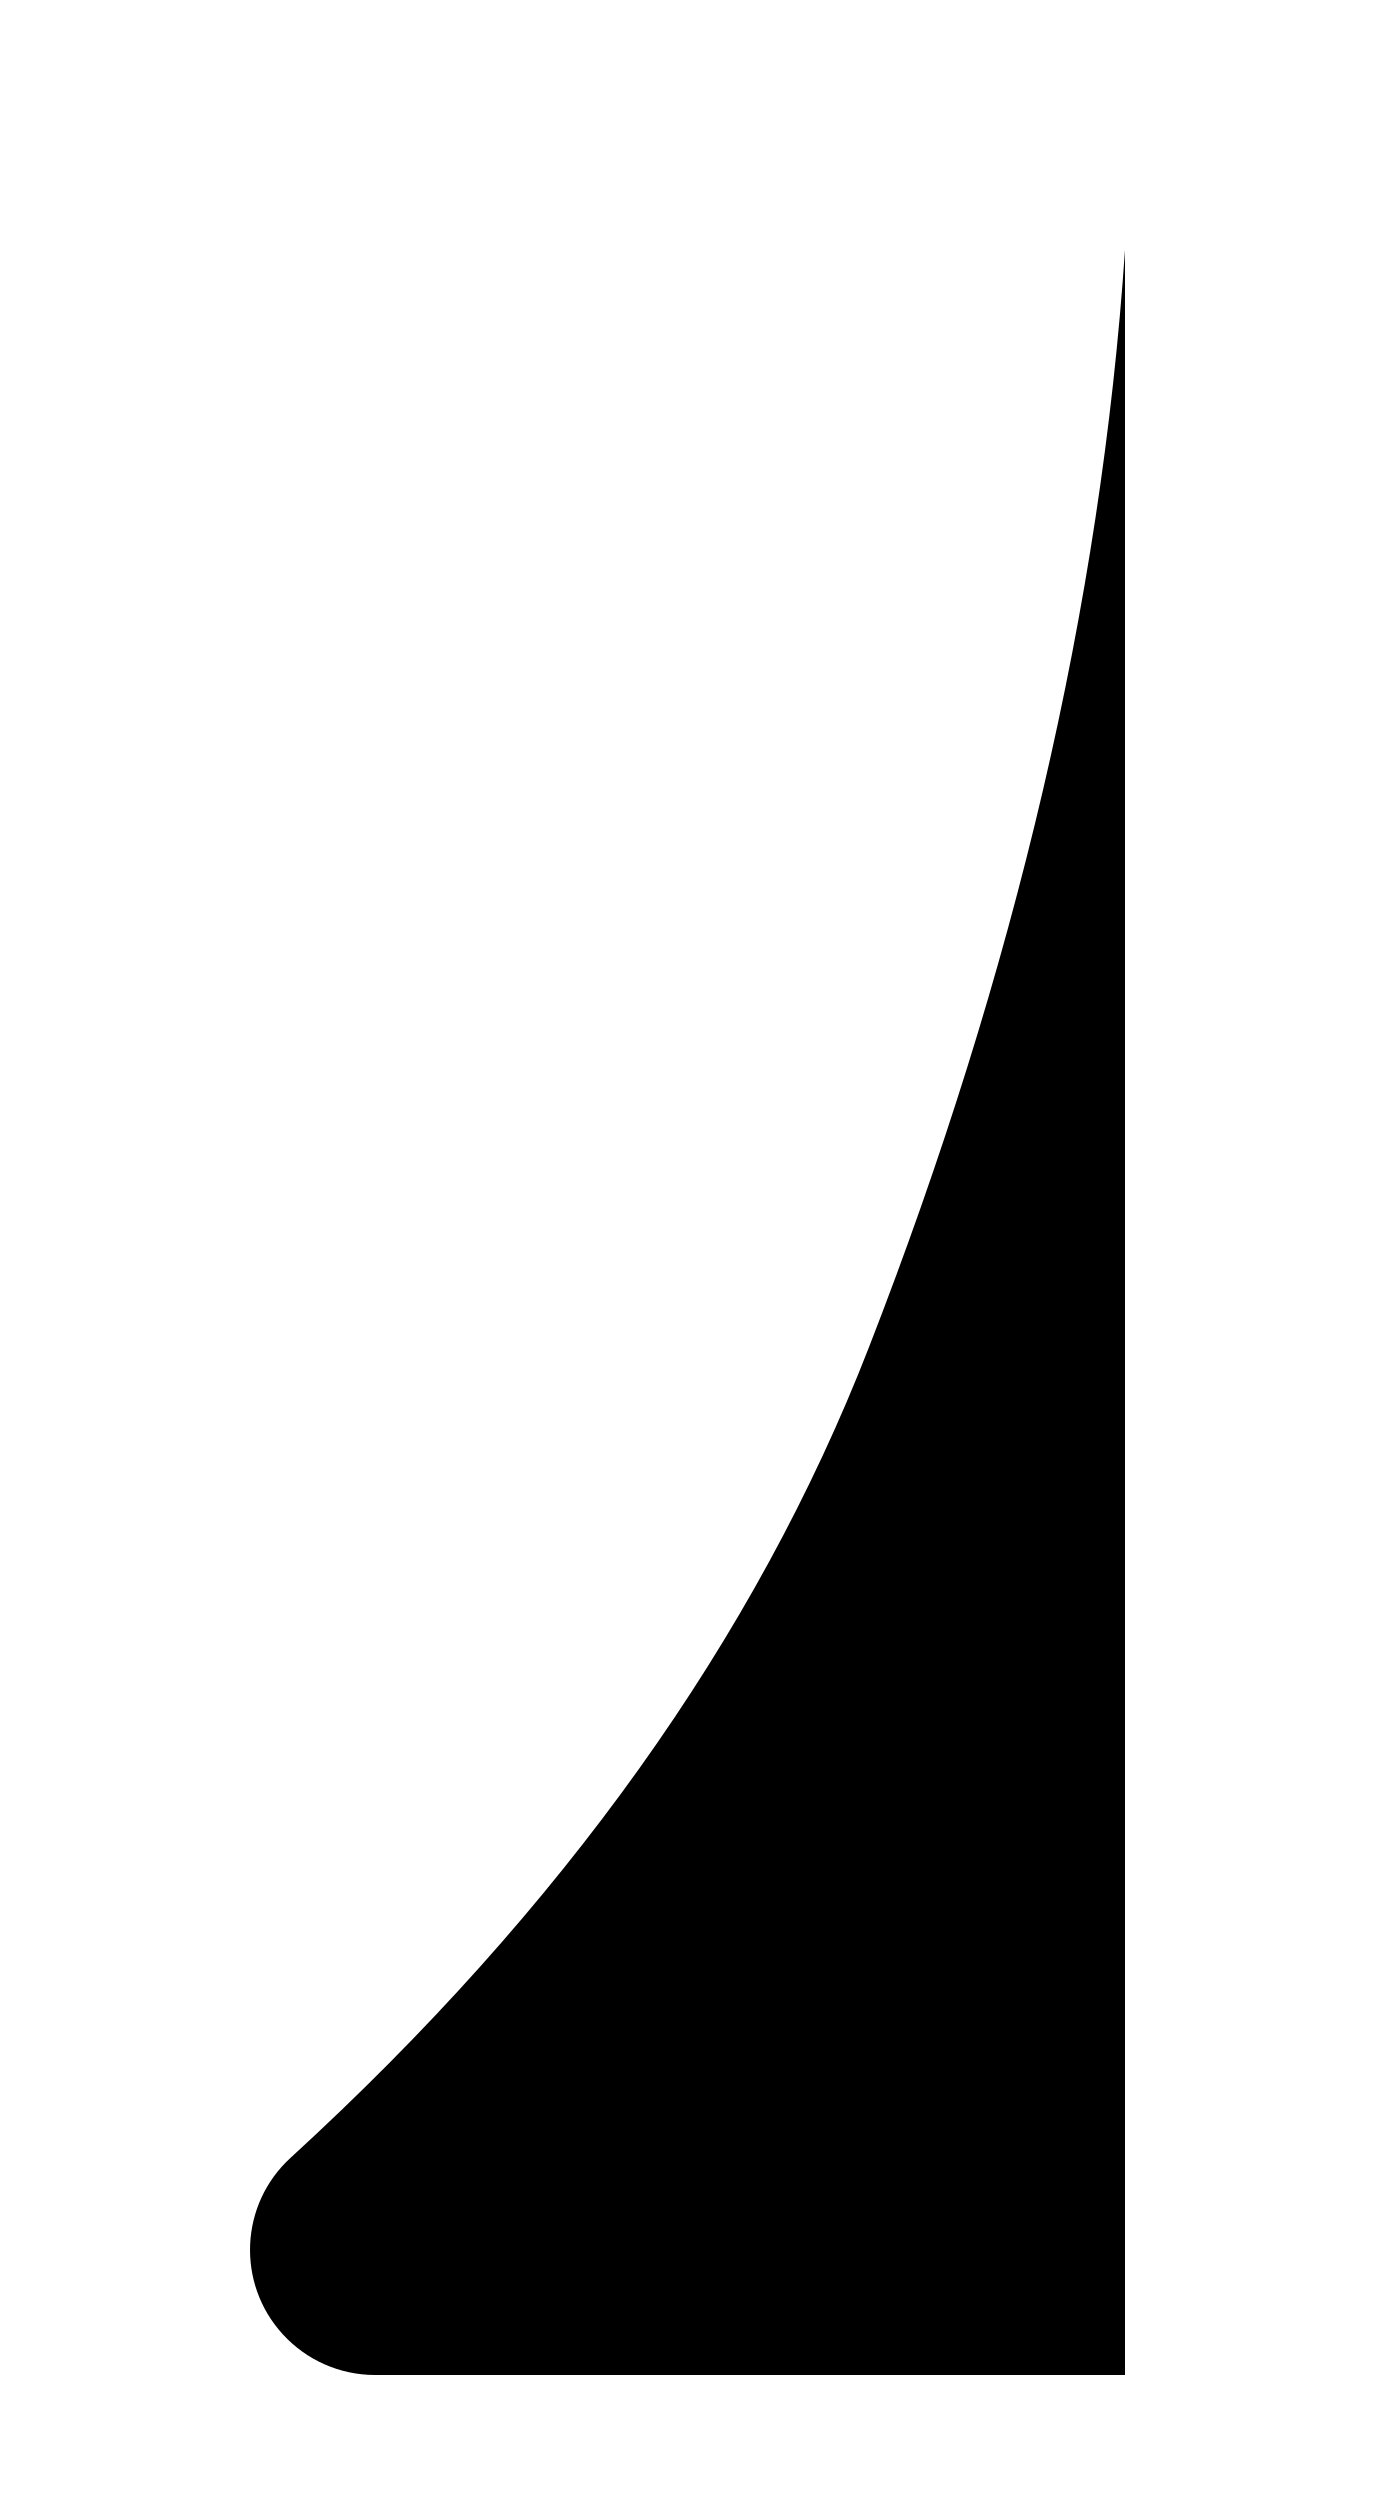
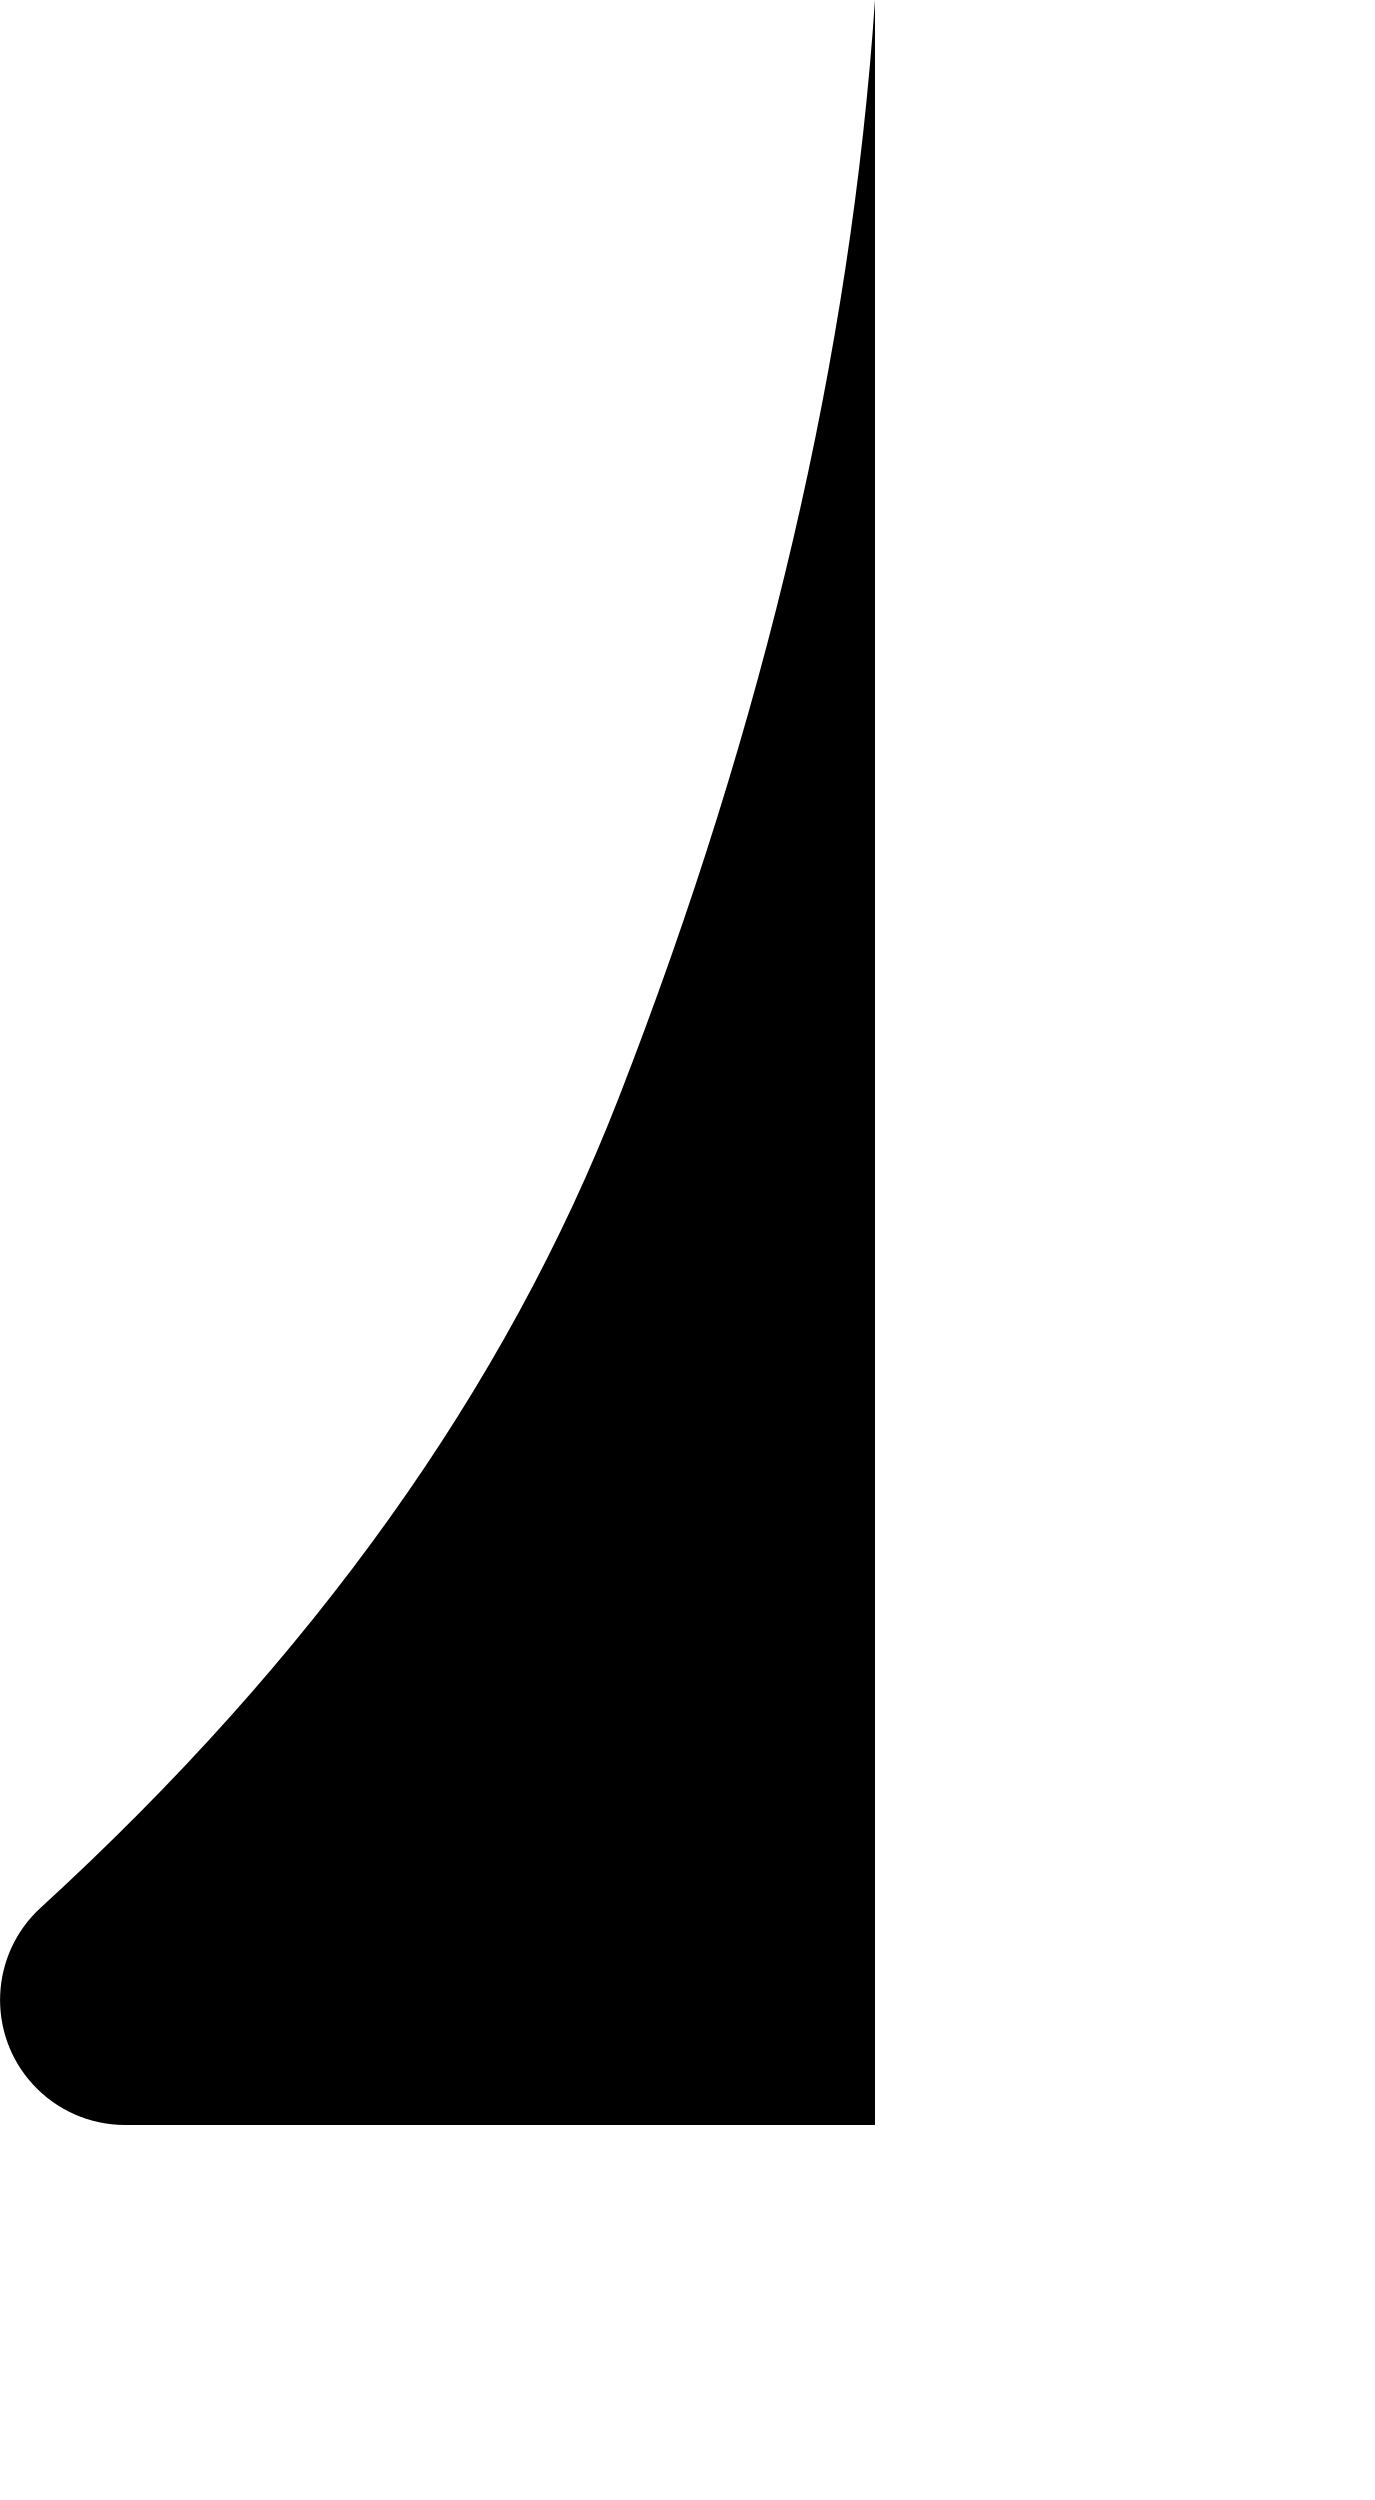
- <svg xmlns="http://www.w3.org/2000/svg" xmlns:xlink="http://www.w3.org/1999/xlink" width="11px" height="20px" viewBox="0 0 11 20" version="1.1">
-   <defs>
-     <path d="M1,1.03679295e-14 L7,0 L7,17 C6.807,14.161 6.124,11.233 4.95,8.218 C4.046,5.893 2.504,3.733 0.325,1.738 L0.325,1.738 C-0.083,1.365 -0.11,0.732 0.263,0.325 C0.452,0.118 0.72,1.0985861e-14 1,1.04360964e-14 Z" id="path-1" />
-   </defs>
-   <g id="Page-1" stroke="none" stroke-width="1" fill-rule="evenodd">
-     <g id="left-corner" transform="translate(2, 2)">
-       <g id="Rectangle" transform="translate(3.5, 8.5) scale(1, -1) translate(-3.5, -8.5) ">
-         <use fill-rule="evenodd" xlink:href="#path-1" />
-       </g>
-     </g>
+ <svg xmlns="http://www.w3.org/2000/svg" version="1.1" viewBox="0 0 11 20">
+   <g fill-rule="evenodd" stroke-width="0">
+     <path d="M 1,17 H 7 V 0 C 6.807,2.839 6.124,5.767 4.95,8.782 4.046,11.107 2.504,13.267 0.325,15.262 v 0 c -0.407,0.373 -0.435,1.006 -0.062,1.413 0.189,0.207 0.457,0.325 0.738,0.325 z" />
  </g>
</svg>
